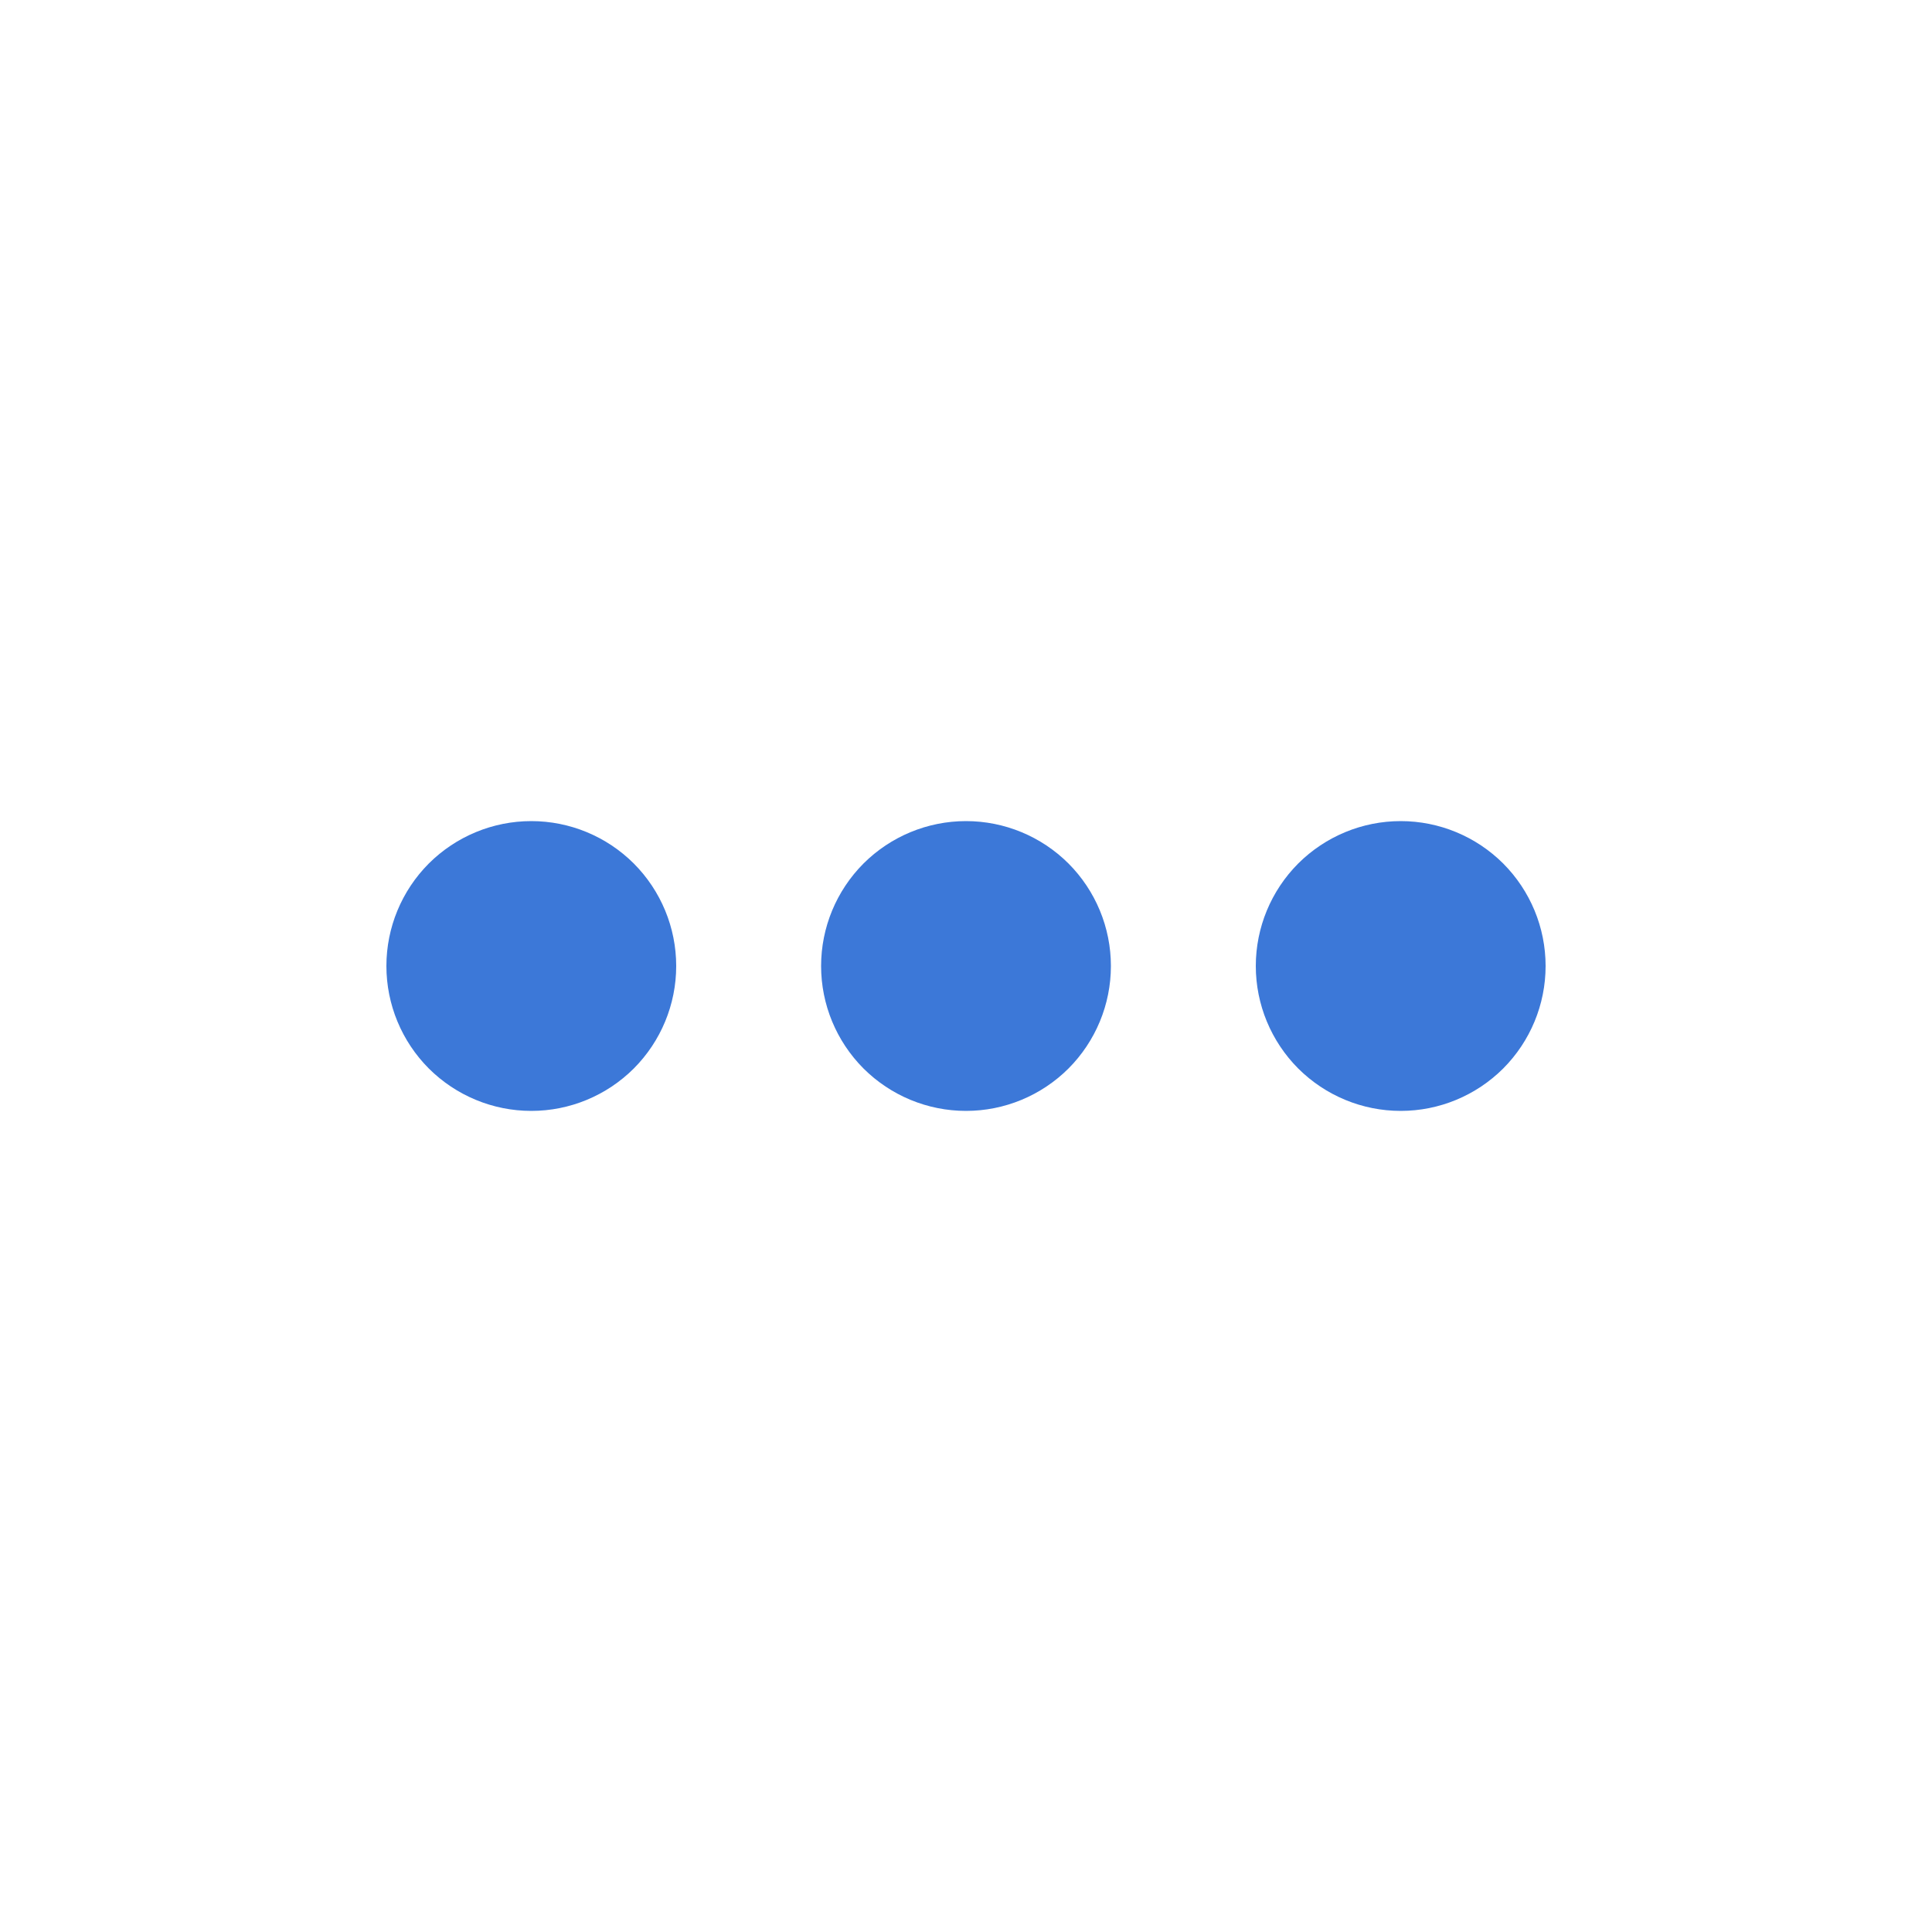
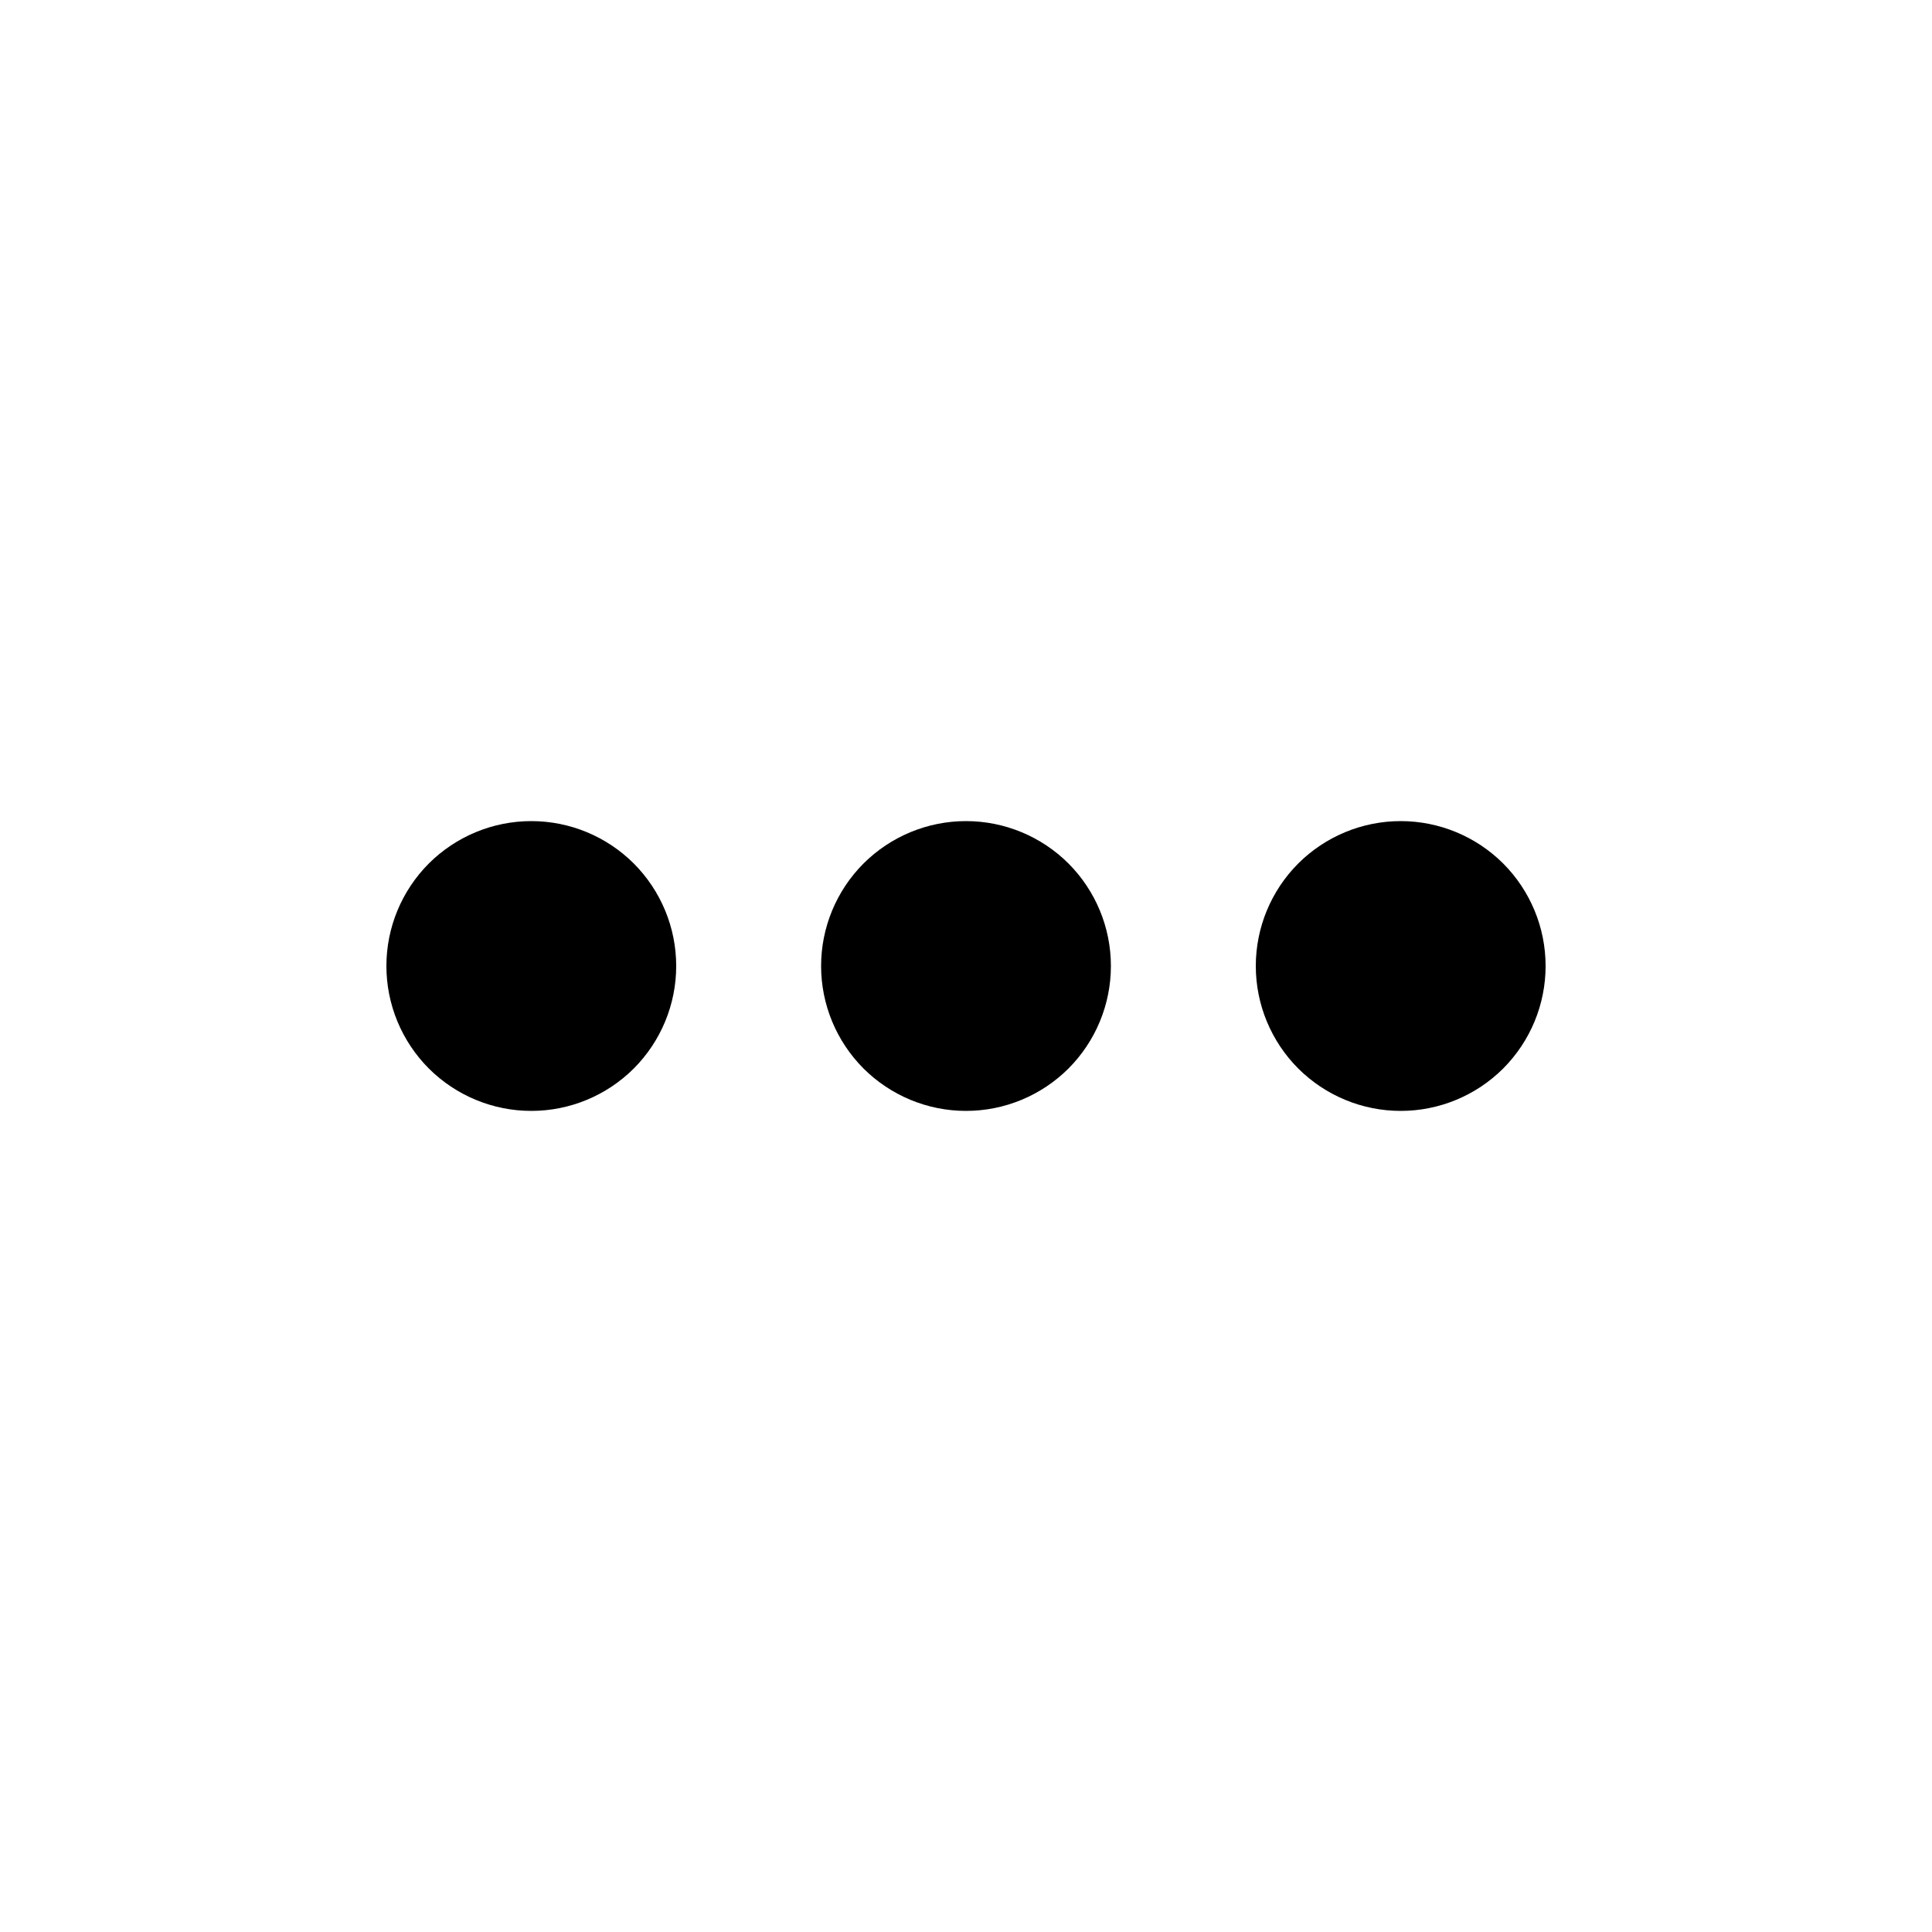
<svg xmlns="http://www.w3.org/2000/svg" width="20" height="20" viewBox="0 0 20 20" fill="none">
-   <path d="M13 10C13 9.602 13.158 9.221 13.439 8.939C13.721 8.658 14.102 8.5 14.5 8.5C14.898 8.5 15.279 8.658 15.561 8.939C15.842 9.221 16 9.602 16 10C16 10.398 15.842 10.779 15.561 11.061C15.279 11.342 14.898 11.5 14.5 11.5C14.102 11.5 13.721 11.342 13.439 11.061C13.158 10.779 13 10.398 13 10ZM8.5 10C8.5 9.602 8.658 9.221 8.939 8.939C9.221 8.658 9.602 8.5 10 8.5C10.398 8.5 10.779 8.658 11.061 8.939C11.342 9.221 11.5 9.602 11.5 10C11.5 10.398 11.342 10.779 11.061 11.061C10.779 11.342 10.398 11.5 10 11.5C9.602 11.5 9.221 11.342 8.939 11.061C8.658 10.779 8.5 10.398 8.5 10ZM4 10C4 9.602 4.158 9.221 4.439 8.939C4.721 8.658 5.102 8.5 5.5 8.5C5.898 8.5 6.279 8.658 6.561 8.939C6.842 9.221 7 9.602 7 10C7 10.398 6.842 10.779 6.561 11.061C6.279 11.342 5.898 11.5 5.5 11.5C5.102 11.5 4.721 11.342 4.439 11.061C4.158 10.779 4 10.398 4 10Z" fill="#3C78D8" />
+   <path d="M13 10C13 9.602 13.158 9.221 13.439 8.939C13.721 8.658 14.102 8.5 14.5 8.5C14.898 8.5 15.279 8.658 15.561 8.939C15.842 9.221 16 9.602 16 10C16 10.398 15.842 10.779 15.561 11.061C15.279 11.342 14.898 11.5 14.5 11.5C14.102 11.5 13.721 11.342 13.439 11.061C13.158 10.779 13 10.398 13 10ZM8.5 10C8.5 9.602 8.658 9.221 8.939 8.939C9.221 8.658 9.602 8.5 10 8.5C10.398 8.5 10.779 8.658 11.061 8.939C11.342 9.221 11.5 9.602 11.5 10C11.5 10.398 11.342 10.779 11.061 11.061C10.779 11.342 10.398 11.5 10 11.5C9.602 11.5 9.221 11.342 8.939 11.061C8.658 10.779 8.5 10.398 8.5 10ZM4 10C4 9.602 4.158 9.221 4.439 8.939C4.721 8.658 5.102 8.5 5.5 8.5C5.898 8.5 6.279 8.658 6.561 8.939C6.842 9.221 7 9.602 7 10C7 10.398 6.842 10.779 6.561 11.061C6.279 11.342 5.898 11.5 5.5 11.5C5.102 11.5 4.721 11.342 4.439 11.061C4.158 10.779 4 10.398 4 10Z" fill="currentColor" />
</svg>
